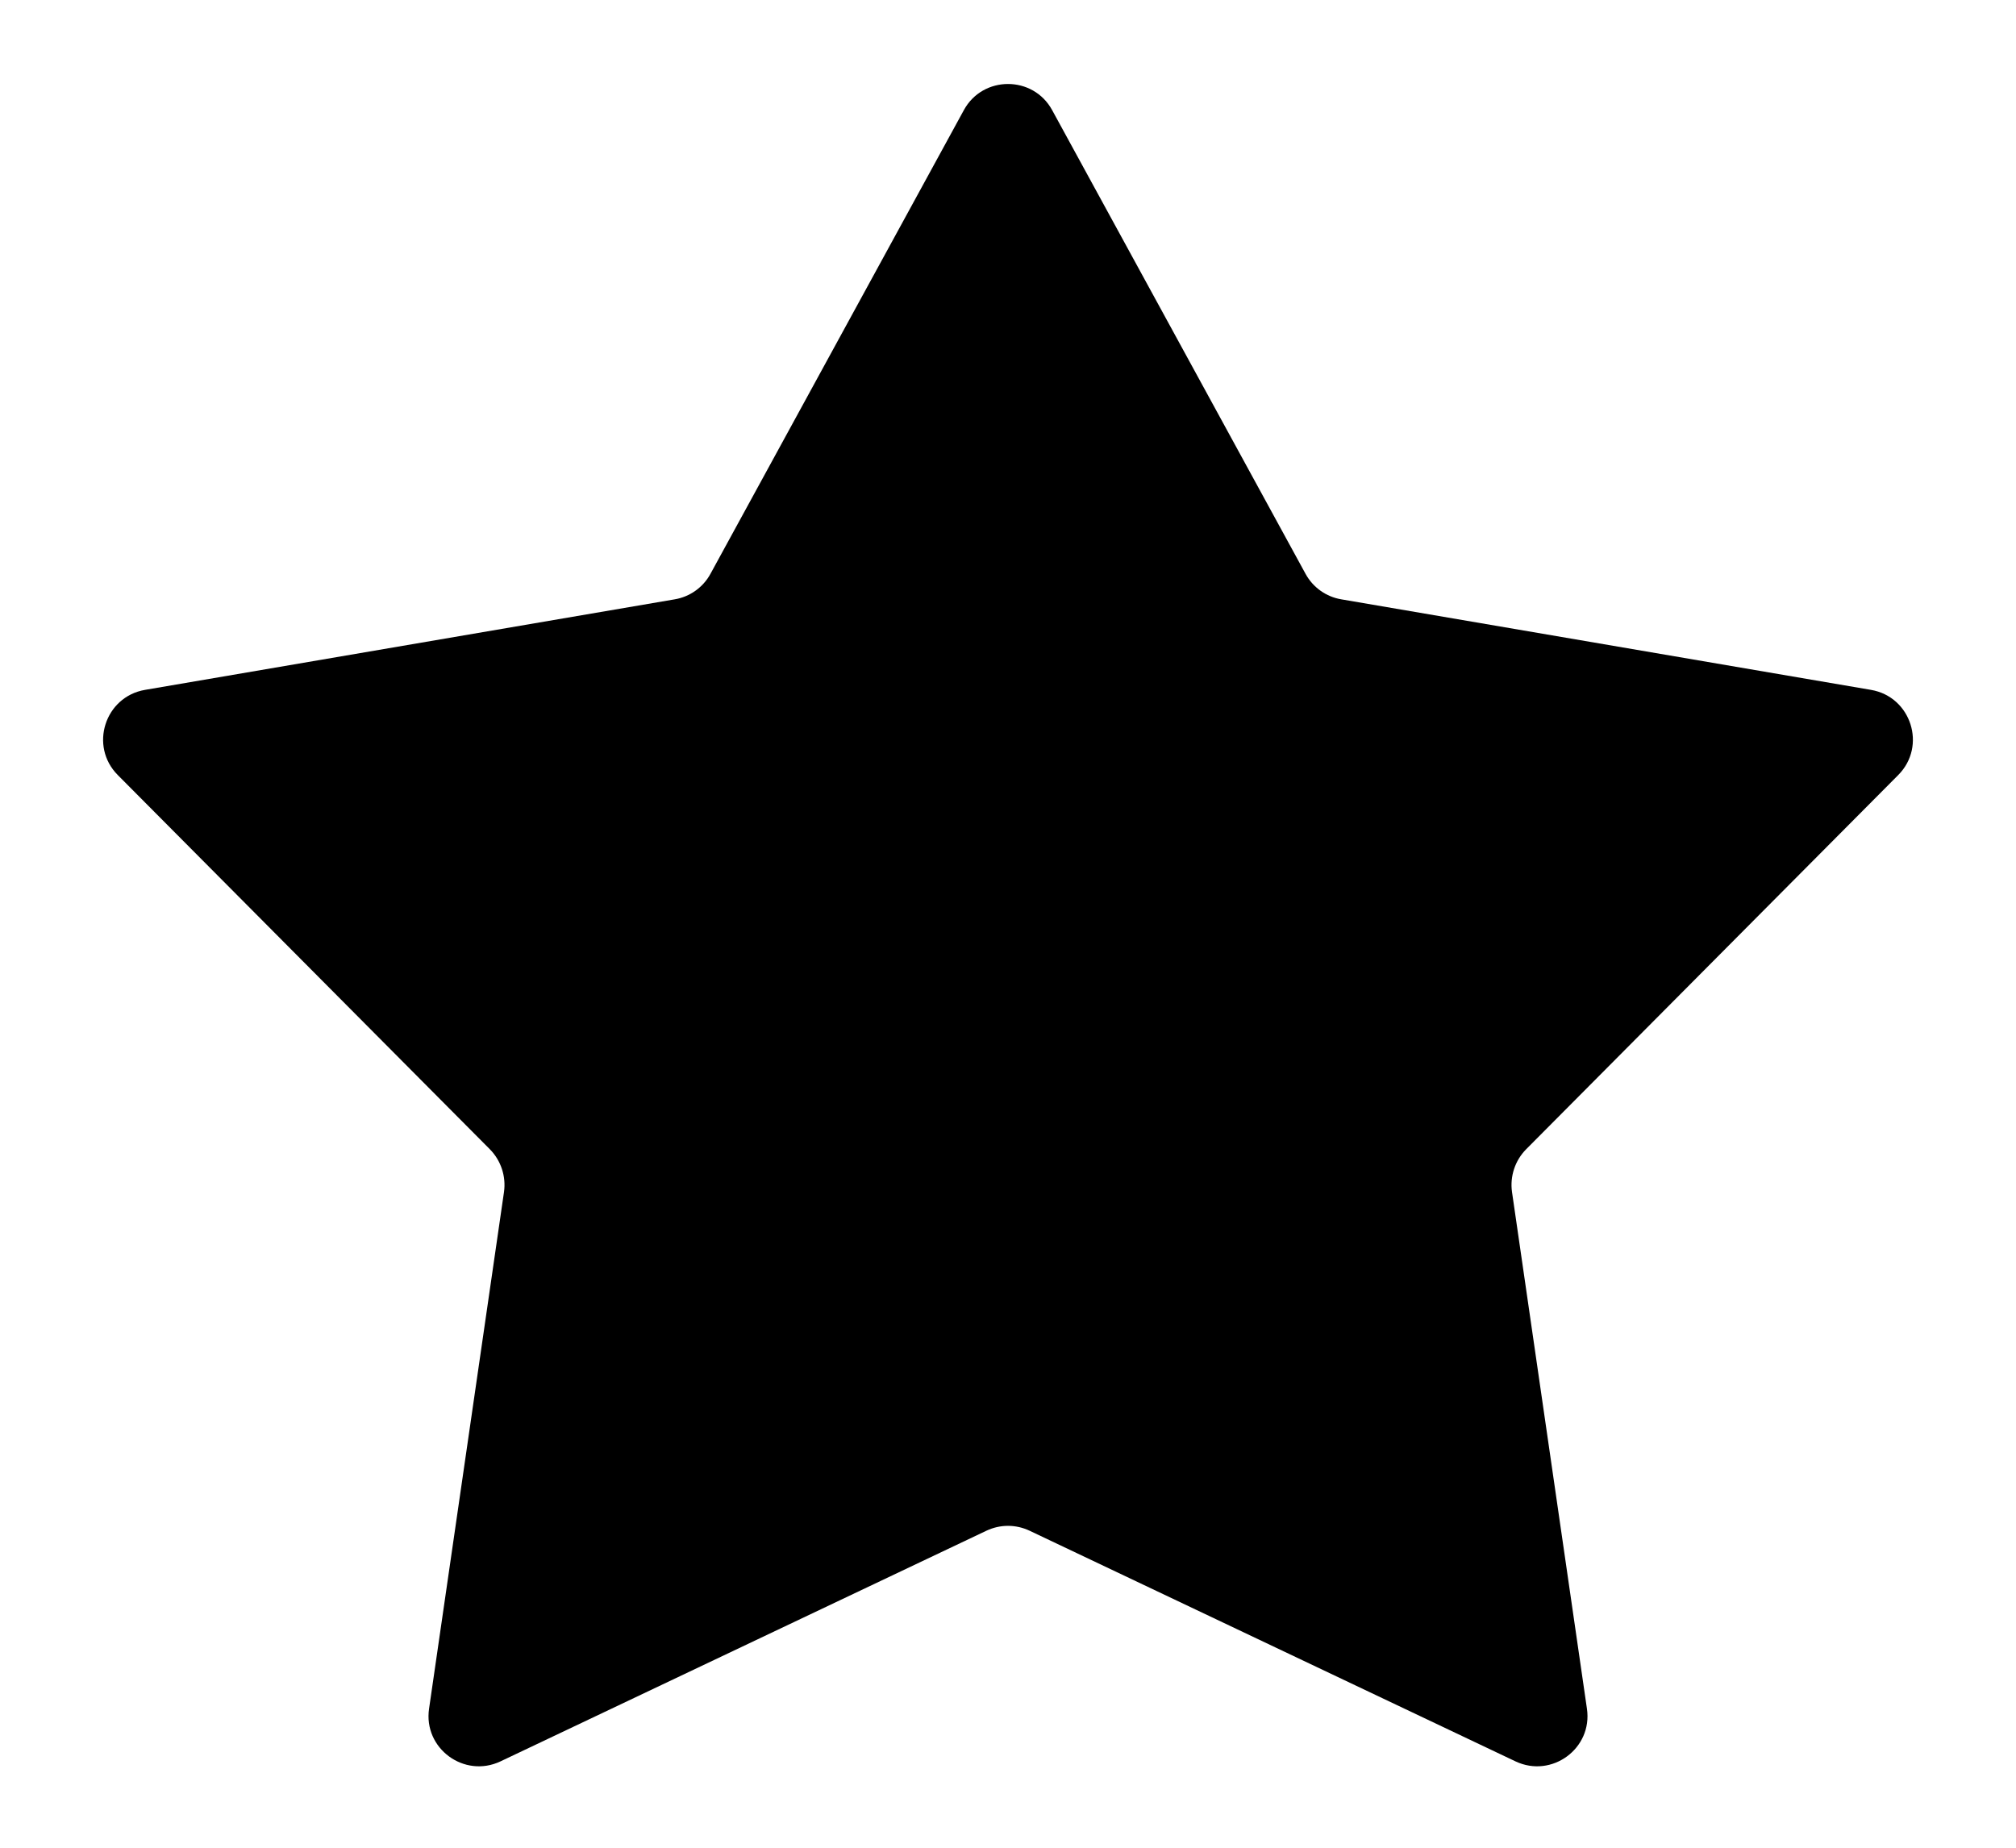
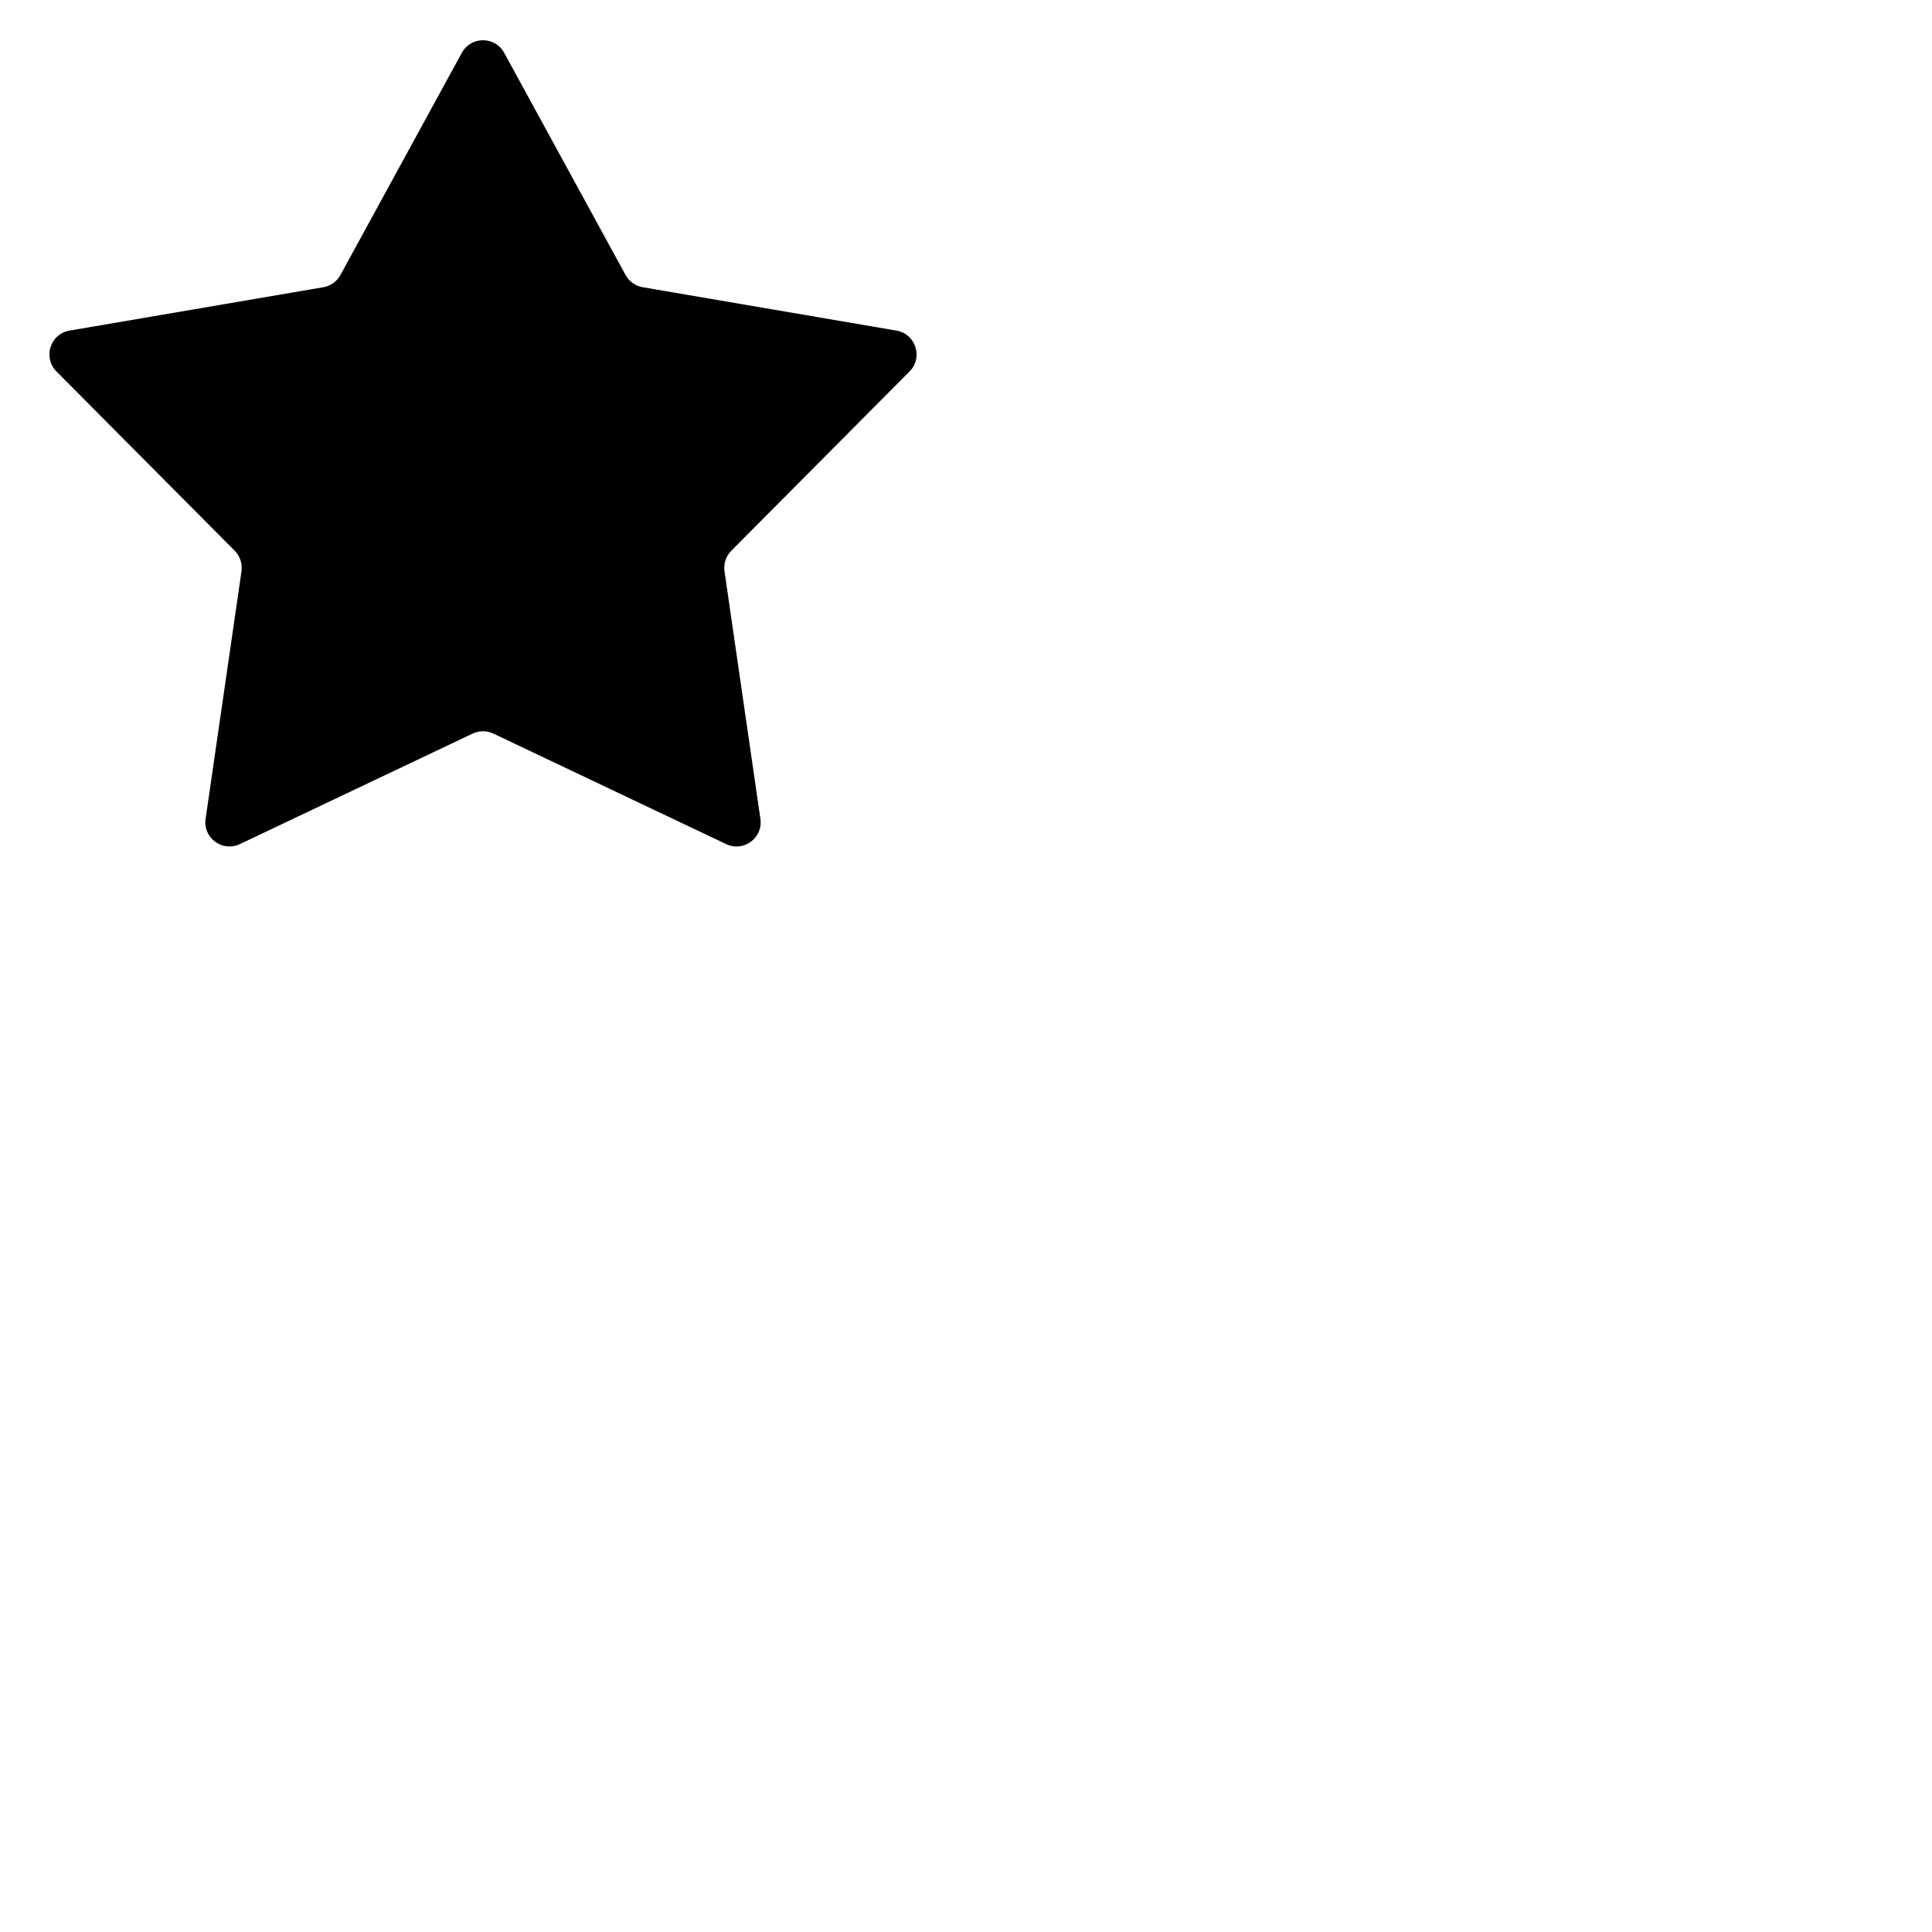
- <svg xmlns="http://www.w3.org/2000/svg" viewBox="0 0 12 11" fill="none">
+ <svg xmlns="http://www.w3.org/2000/svg" viewBox="0 0 24 24" fill="none">
  <path d="M5.737 0.656C5.85 0.448 6.15 0.448 6.263 0.656L7.771 3.416C7.815 3.497 7.894 3.553 7.984 3.568L11.137 4.107C11.376 4.148 11.47 4.442 11.299 4.614L9.084 6.842C9.018 6.909 8.987 7.003 9 7.096L9.446 10.172C9.481 10.409 9.237 10.588 9.021 10.486L6.129 9.113C6.047 9.074 5.953 9.074 5.871 9.113L2.979 10.486C2.763 10.588 2.519 10.409 2.554 10.172L3 7.096C3.013 7.003 2.982 6.909 2.916 6.842L0.701 4.614C0.53 4.442 0.624 4.148 0.863 4.107L4.016 3.568C4.106 3.553 4.185 3.497 4.229 3.416L5.737 0.656Z" fill="currentColor" />
</svg>
